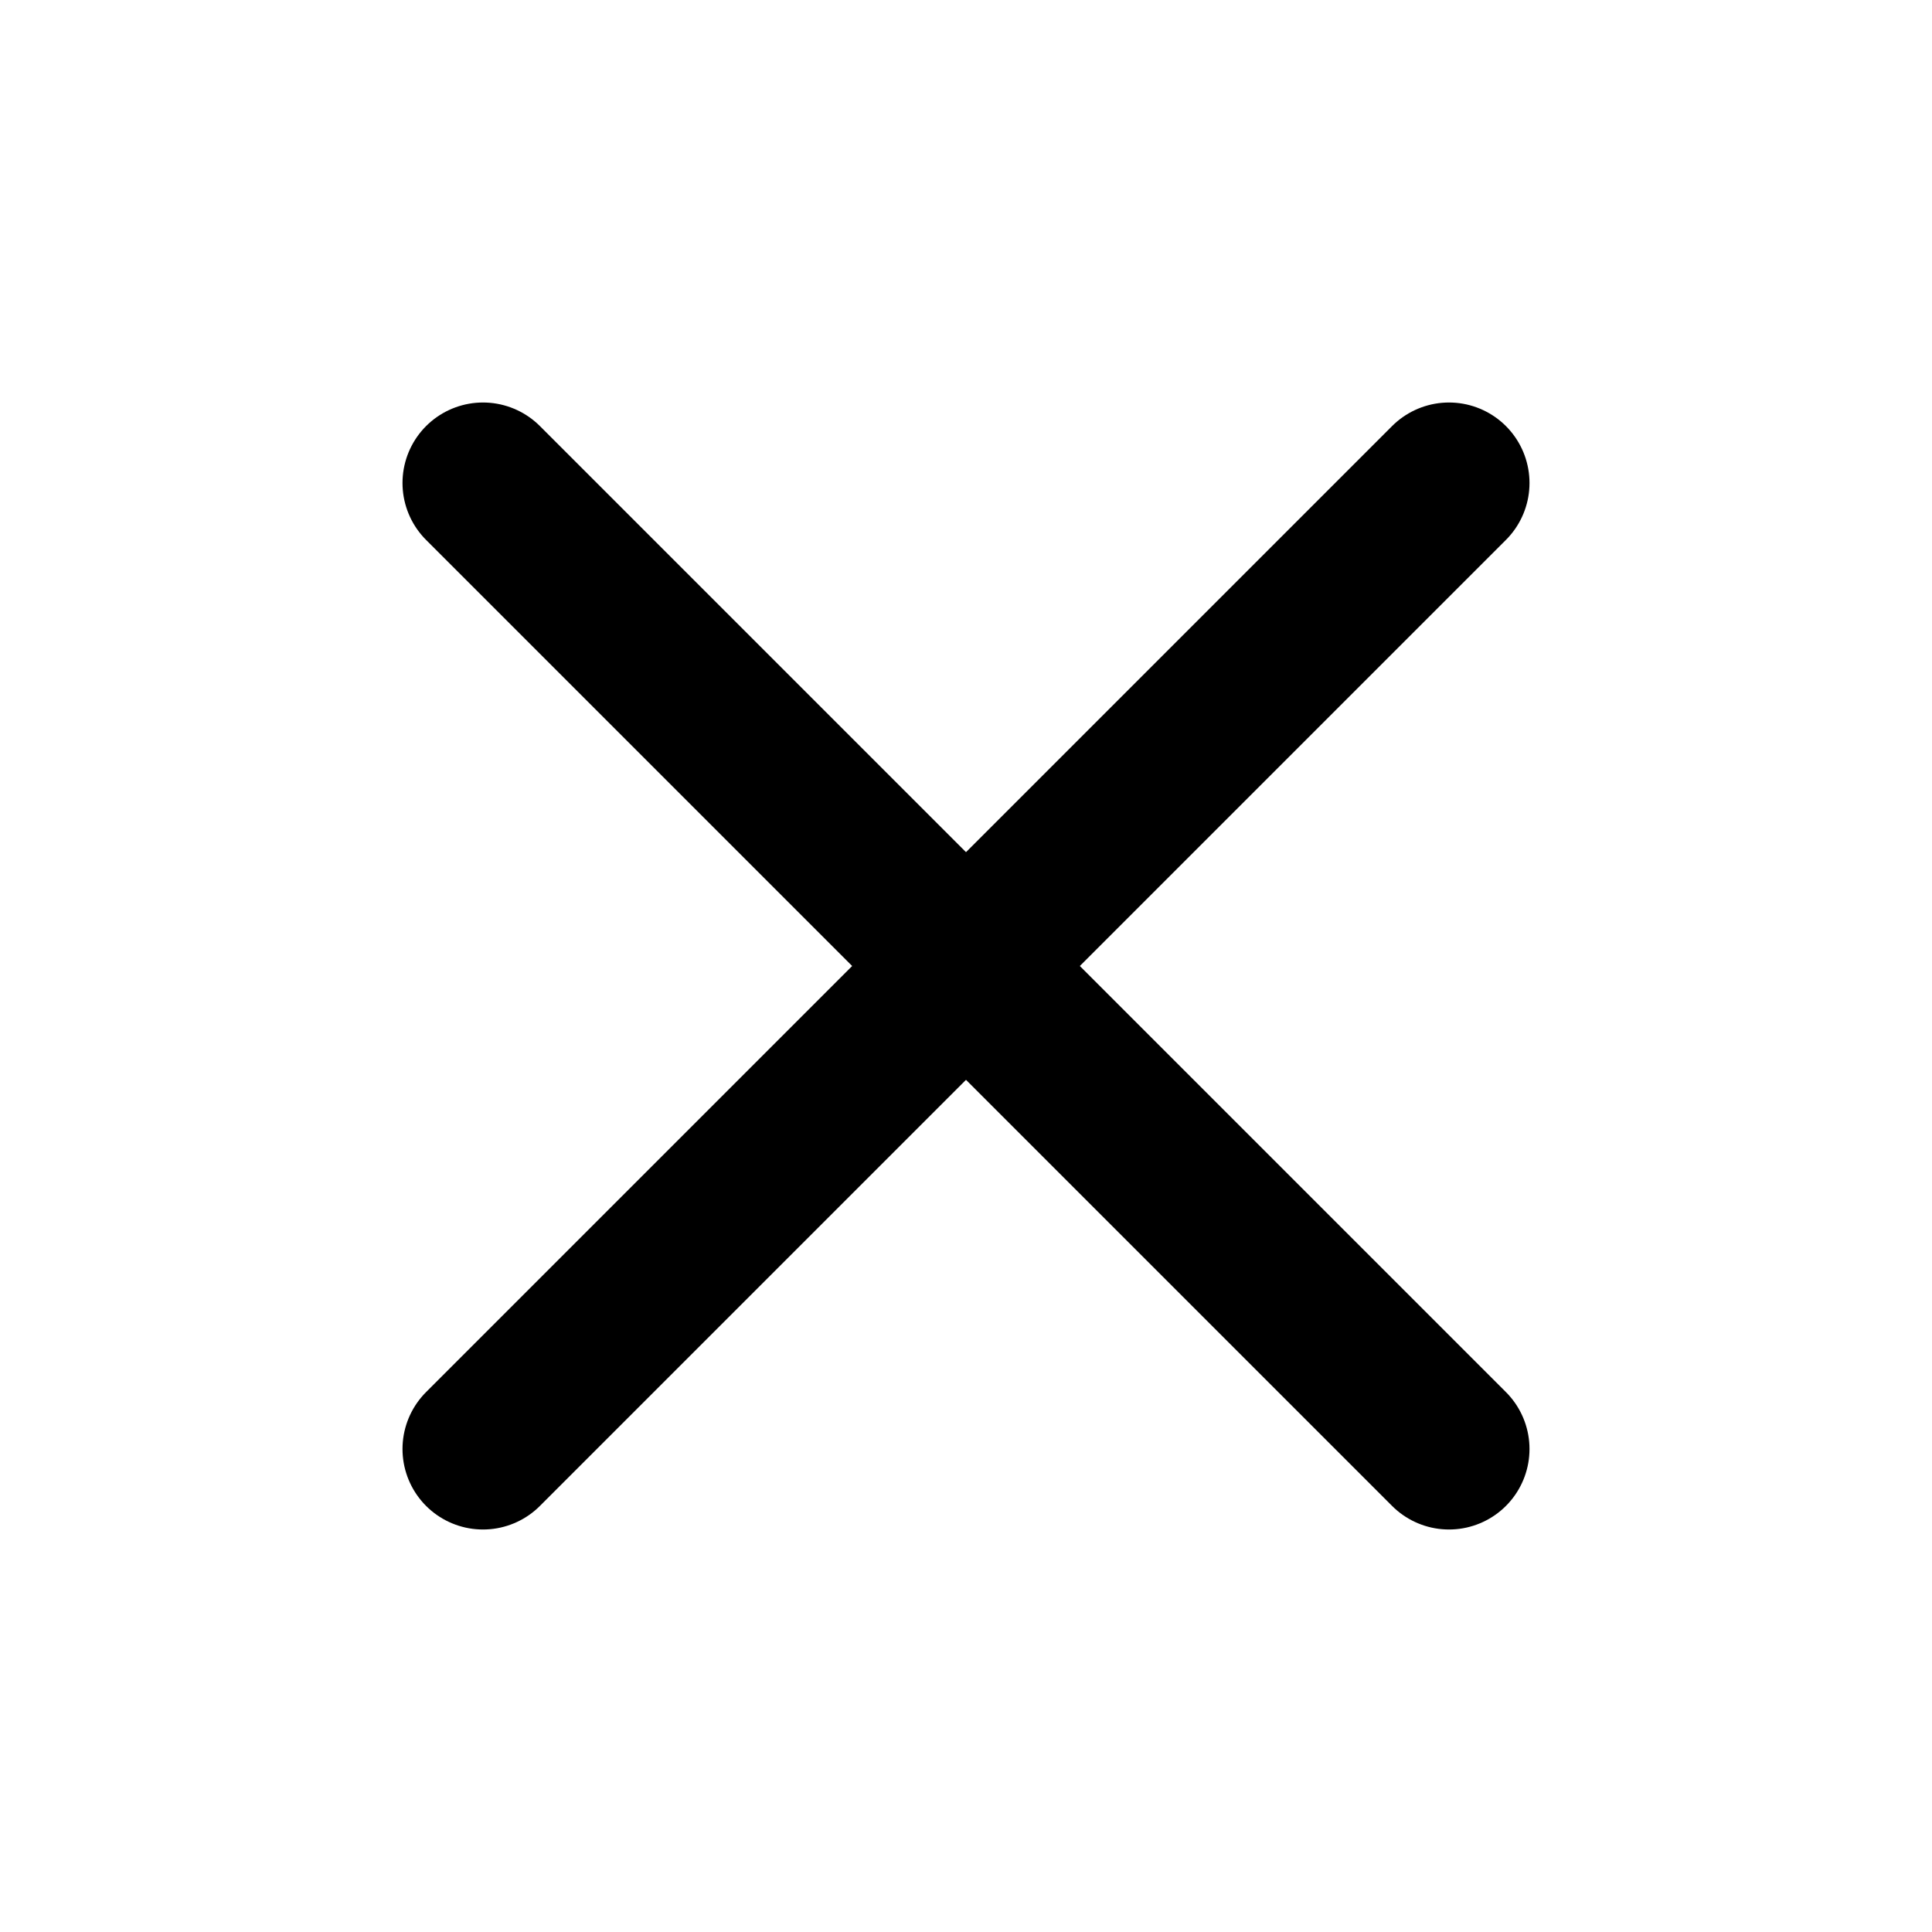
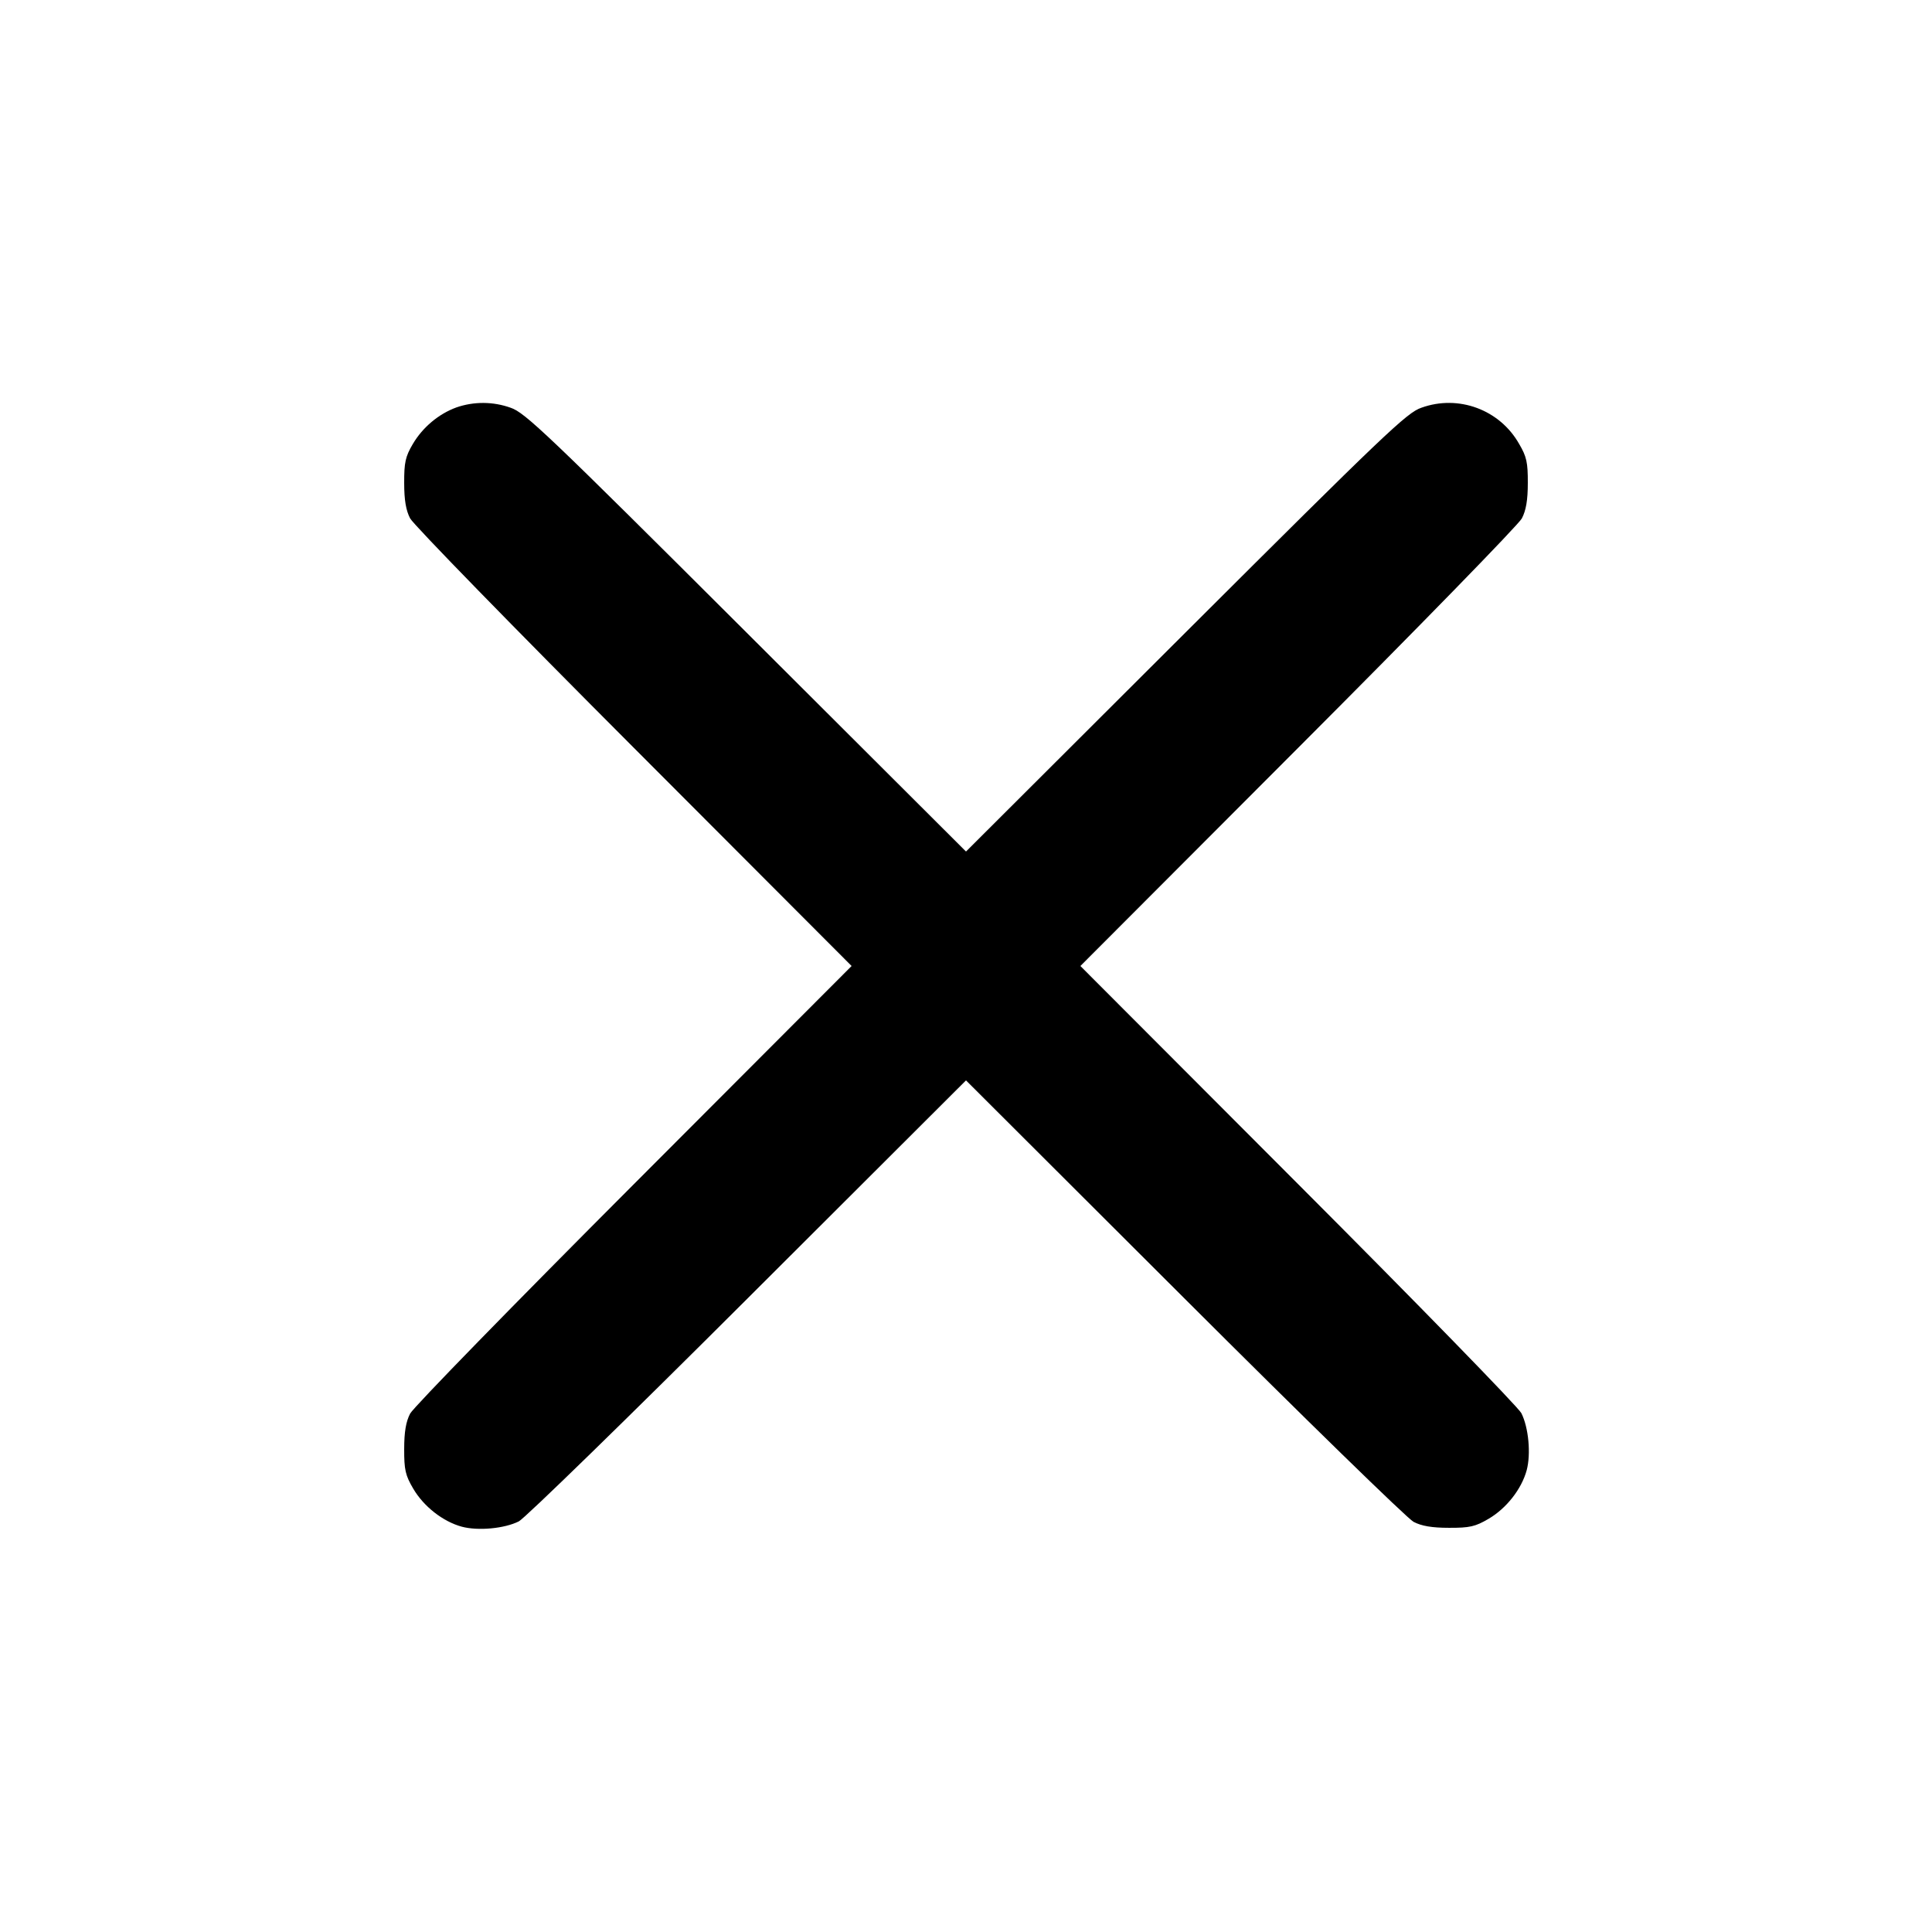
- <svg xmlns="http://www.w3.org/2000/svg" width="24" height="24" viewBox="0 0 24 24" fill="none" stroke="currentColor" stroke-width="2" stroke-linecap="round" stroke-linejoin="round">
-   <path d="M18 6 6 18" />
-   <path d="m6 6 12 12" />
+ <svg xmlns="http://www.w3.org/2000/svg" width="24" height="24" fill="none" stroke="currentColor" stroke-width="2" stroke-linecap="round" stroke-linejoin="round">
+   <path d="M5.67 5.061c-.222.081-.42.248-.542.455-.092.156-.108.229-.107.484 0 .212.022.341.074.44.04.077 1.291 1.36 2.779 2.85L10.579 12l-2.705 2.71c-1.488 1.49-2.739 2.773-2.779 2.85-.052.099-.074.228-.074.44-.001.258.015.327.112.492.13.222.369.409.603.473.202.054.53.024.709-.066.074-.037 1.355-1.285 2.845-2.773L12 13.421l2.71 2.705c1.49 1.488 2.773 2.739 2.85 2.779.099.052.228.074.44.074.258.001.327-.015.492-.112.222-.13.409-.369.473-.603.054-.202.024-.53-.066-.709-.037-.074-1.285-1.355-2.773-2.845L13.421 12l2.705-2.71c1.488-1.49 2.739-2.773 2.779-2.85.052-.099.074-.228.074-.44.001-.255-.015-.328-.107-.484a1.003 1.003 0 0 0-1.215-.451c-.179.06-.447.315-2.927 2.789L12 10.578 9.27 7.854C6.79 5.38 6.522 5.125 6.343 5.065a1.015 1.015 0 0 0-.673-.004" fill-rule="evenodd" fill="#000" stroke="none" />
</svg>
